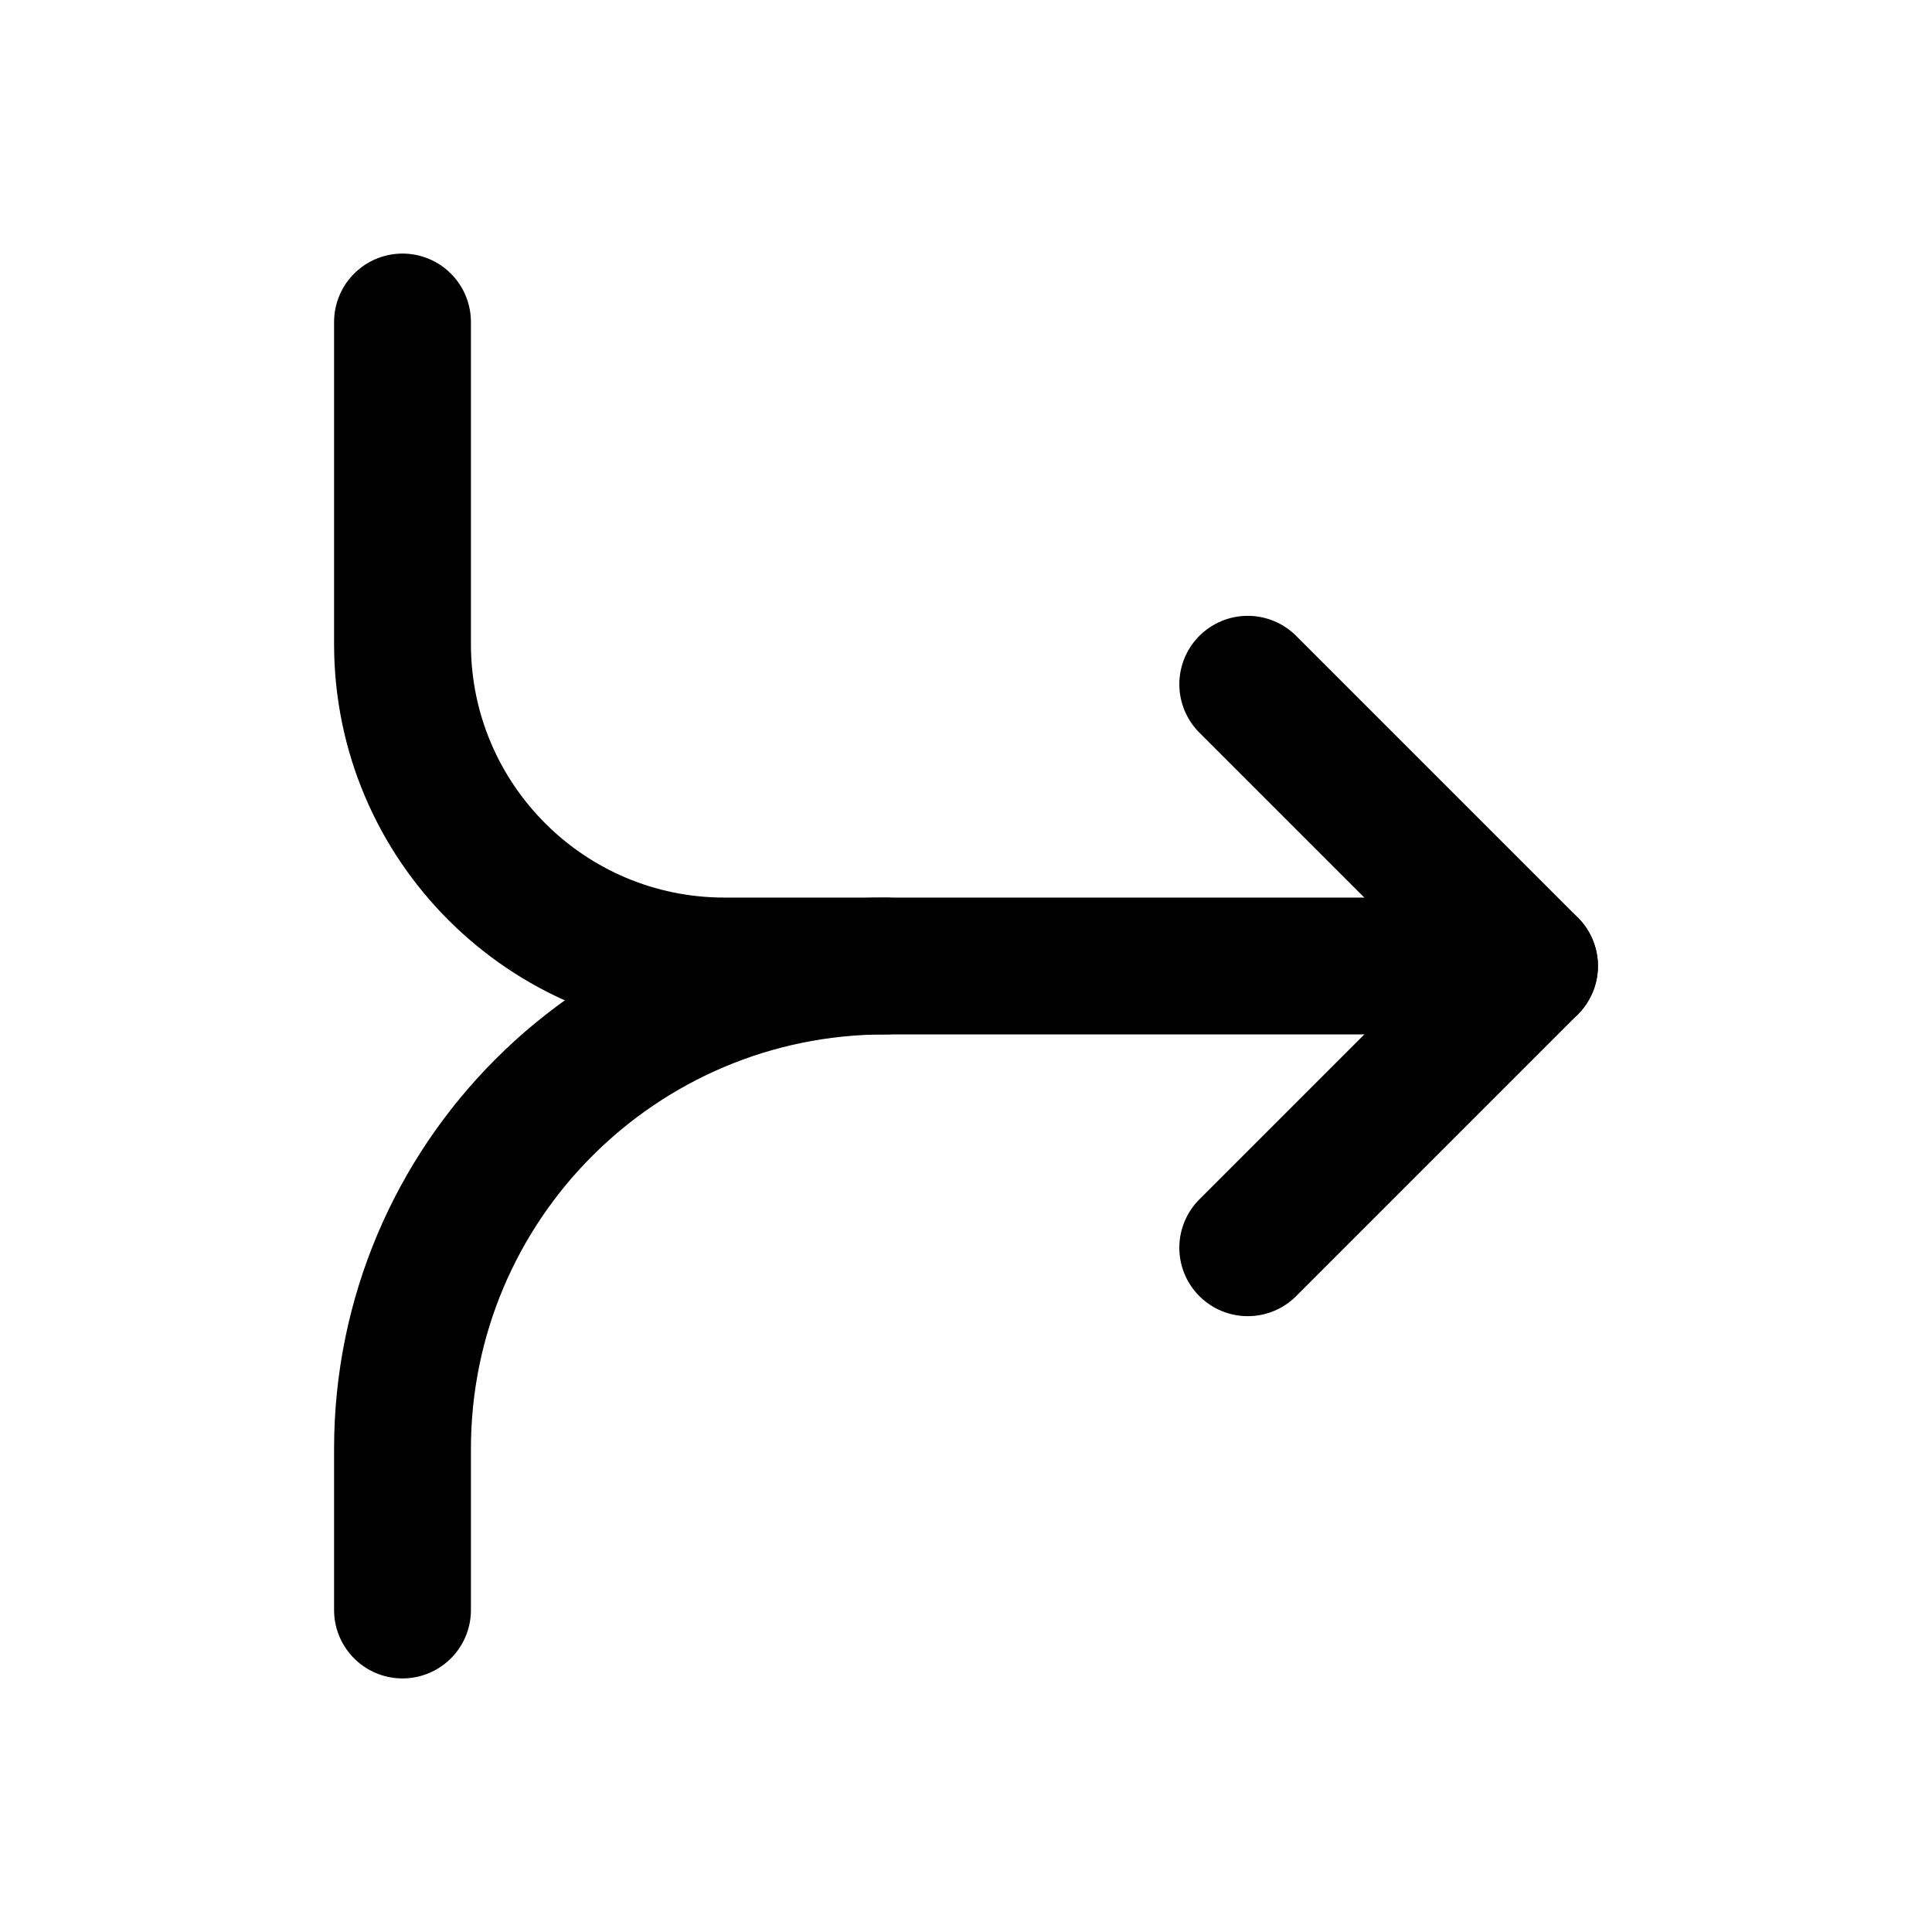
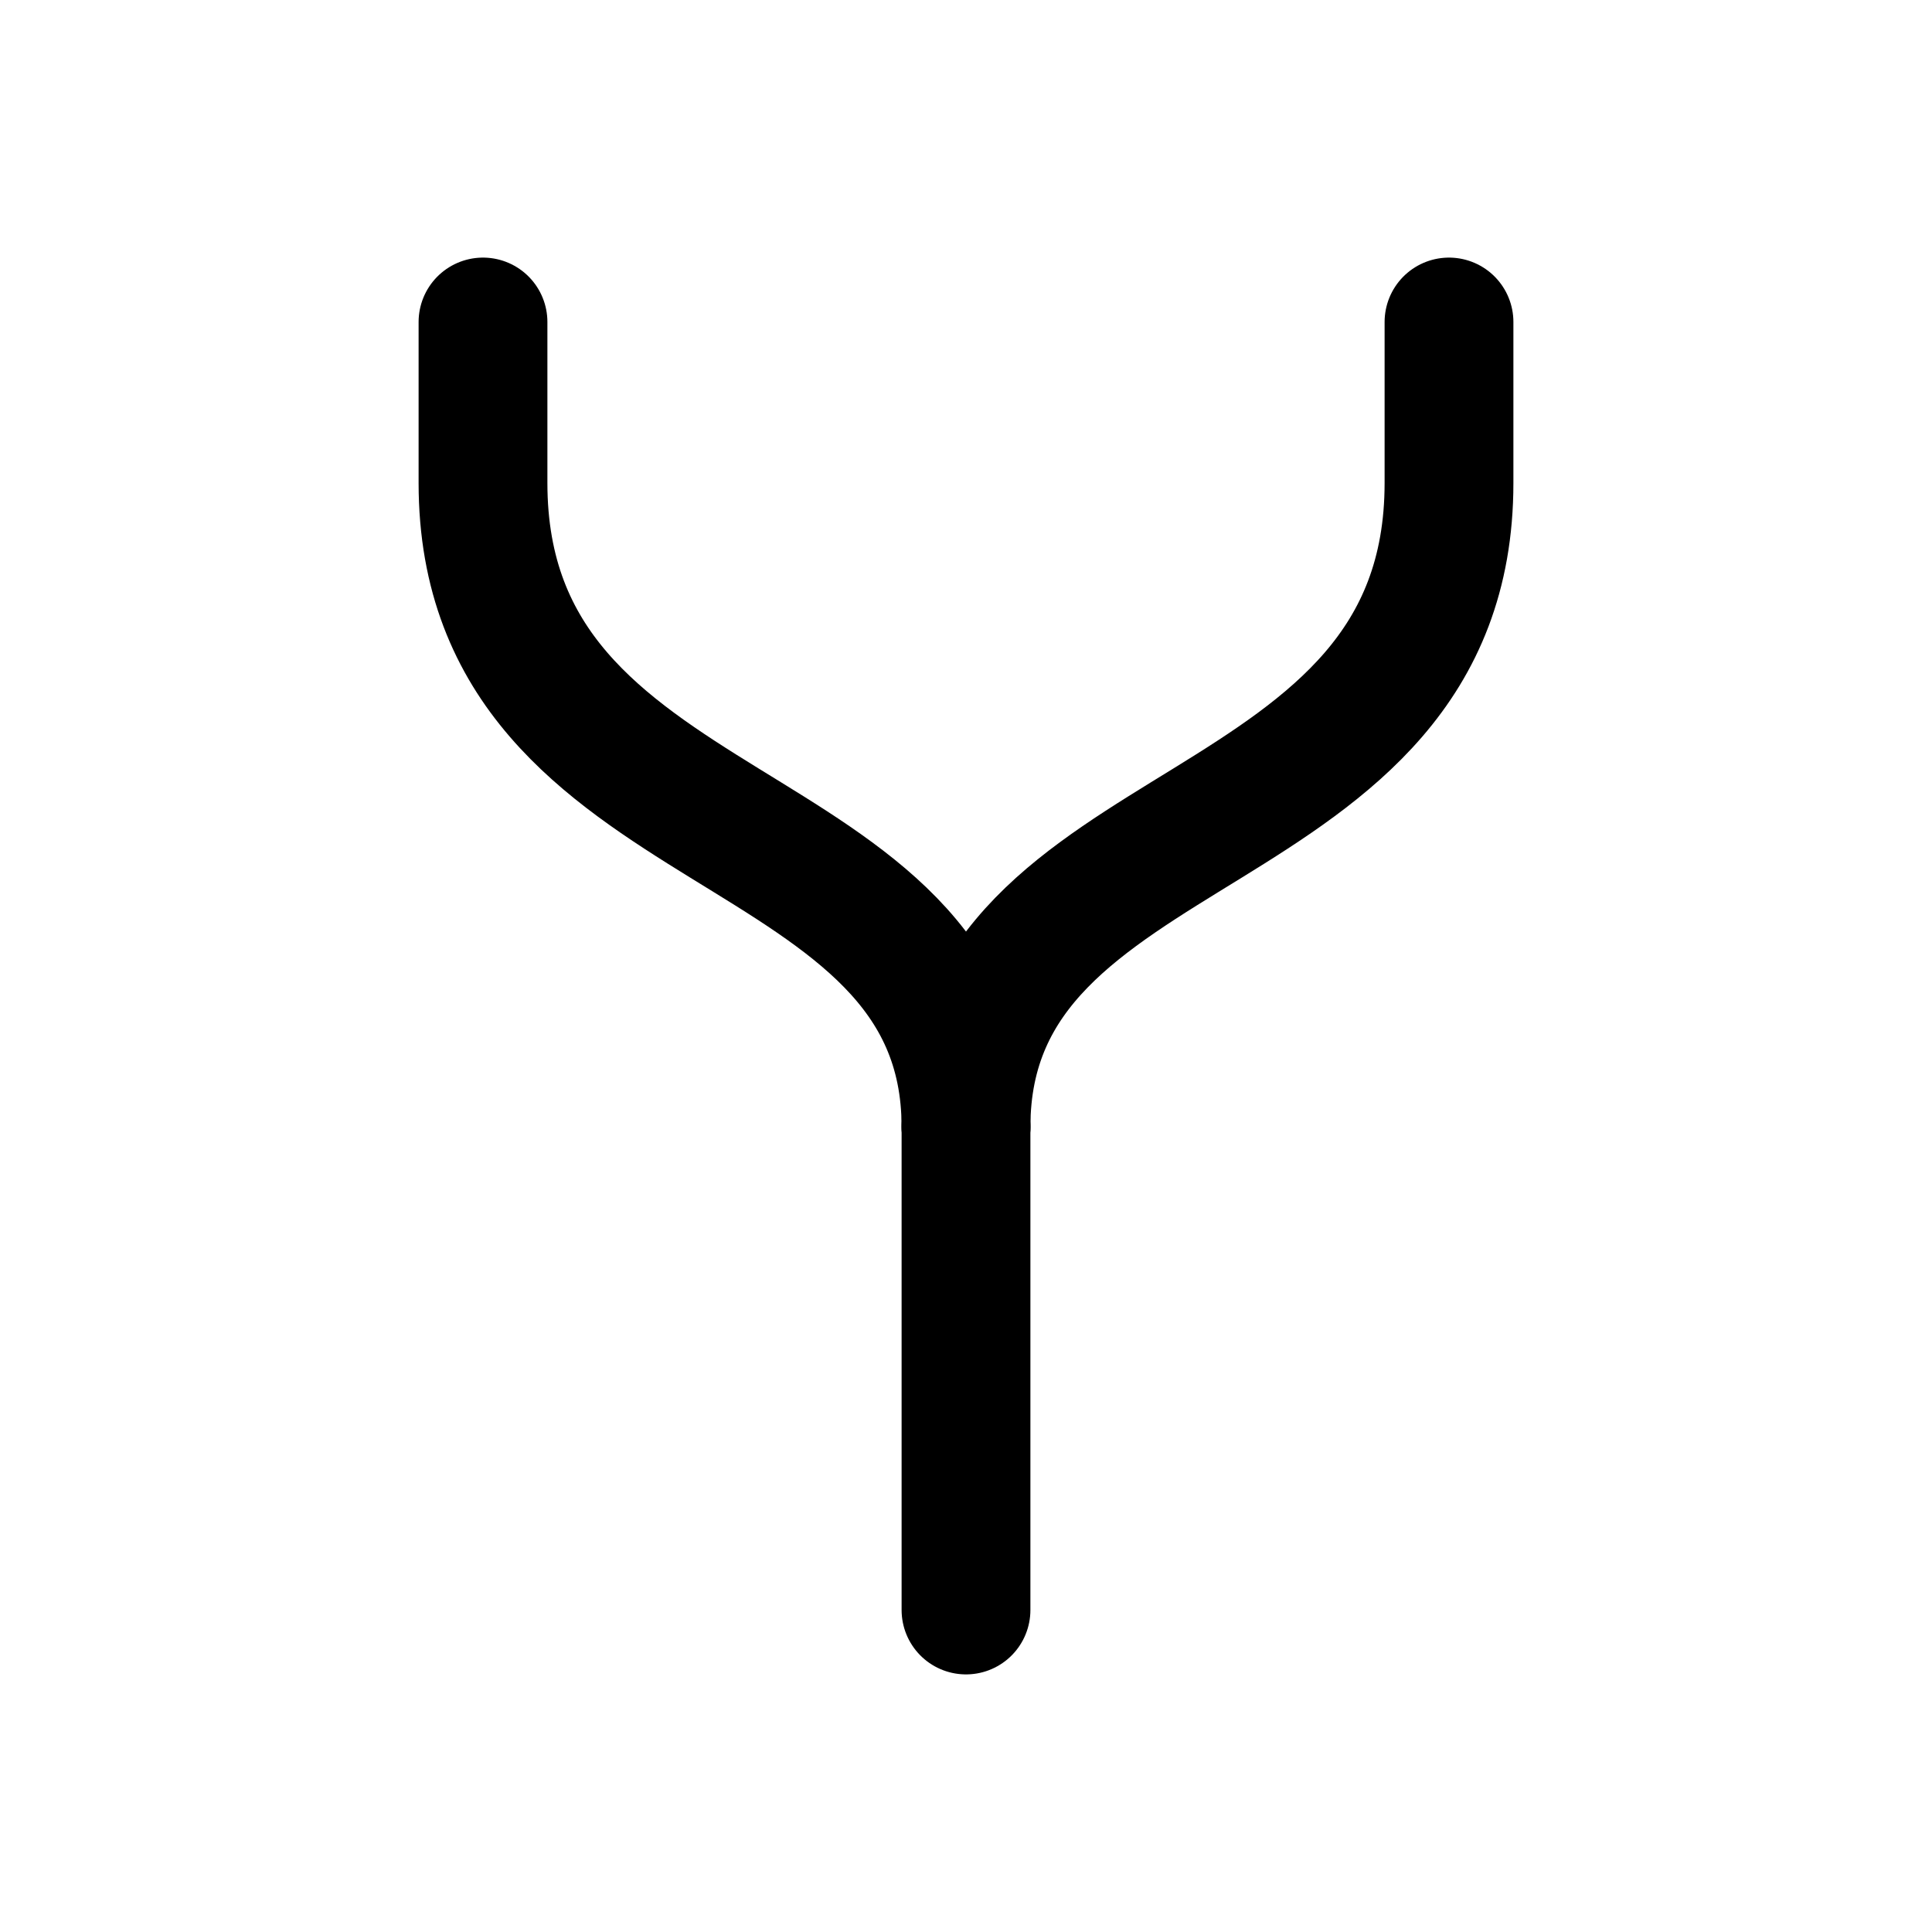
<svg xmlns="http://www.w3.org/2000/svg" viewBox="0 0 24 24">
-   <path d="M5 4v4a4 4 0 0 0 4 4h10" fill="none" stroke="currentColor" stroke-width="1.7" stroke-linecap="round" stroke-linejoin="round" />
-   <path d="m15.5 8.5 3.5 3.5-3.5 3.5" fill="none" stroke="currentColor" stroke-width="1.7" stroke-linecap="round" stroke-linejoin="round" />
-   <path d="M5 20v-2a6 6 0 0 1 6-6" fill="none" stroke="currentColor" stroke-width="1.7" stroke-linecap="round" stroke-linejoin="round" />
+   <path d="M12 20v-6" fill="none" stroke="currentColor" stroke-width="1.6" stroke-linecap="round" />
+   <path d="M12 14c0-4-6-3.4-6-8V4" fill="none" stroke="currentColor" stroke-width="1.6" stroke-linecap="round" stroke-linejoin="round" />
+   <path d="M12 14c0-4 6-3.4 6-8V4" fill="none" stroke="currentColor" stroke-width="1.6" stroke-linecap="round" stroke-linejoin="round" />
</svg>
